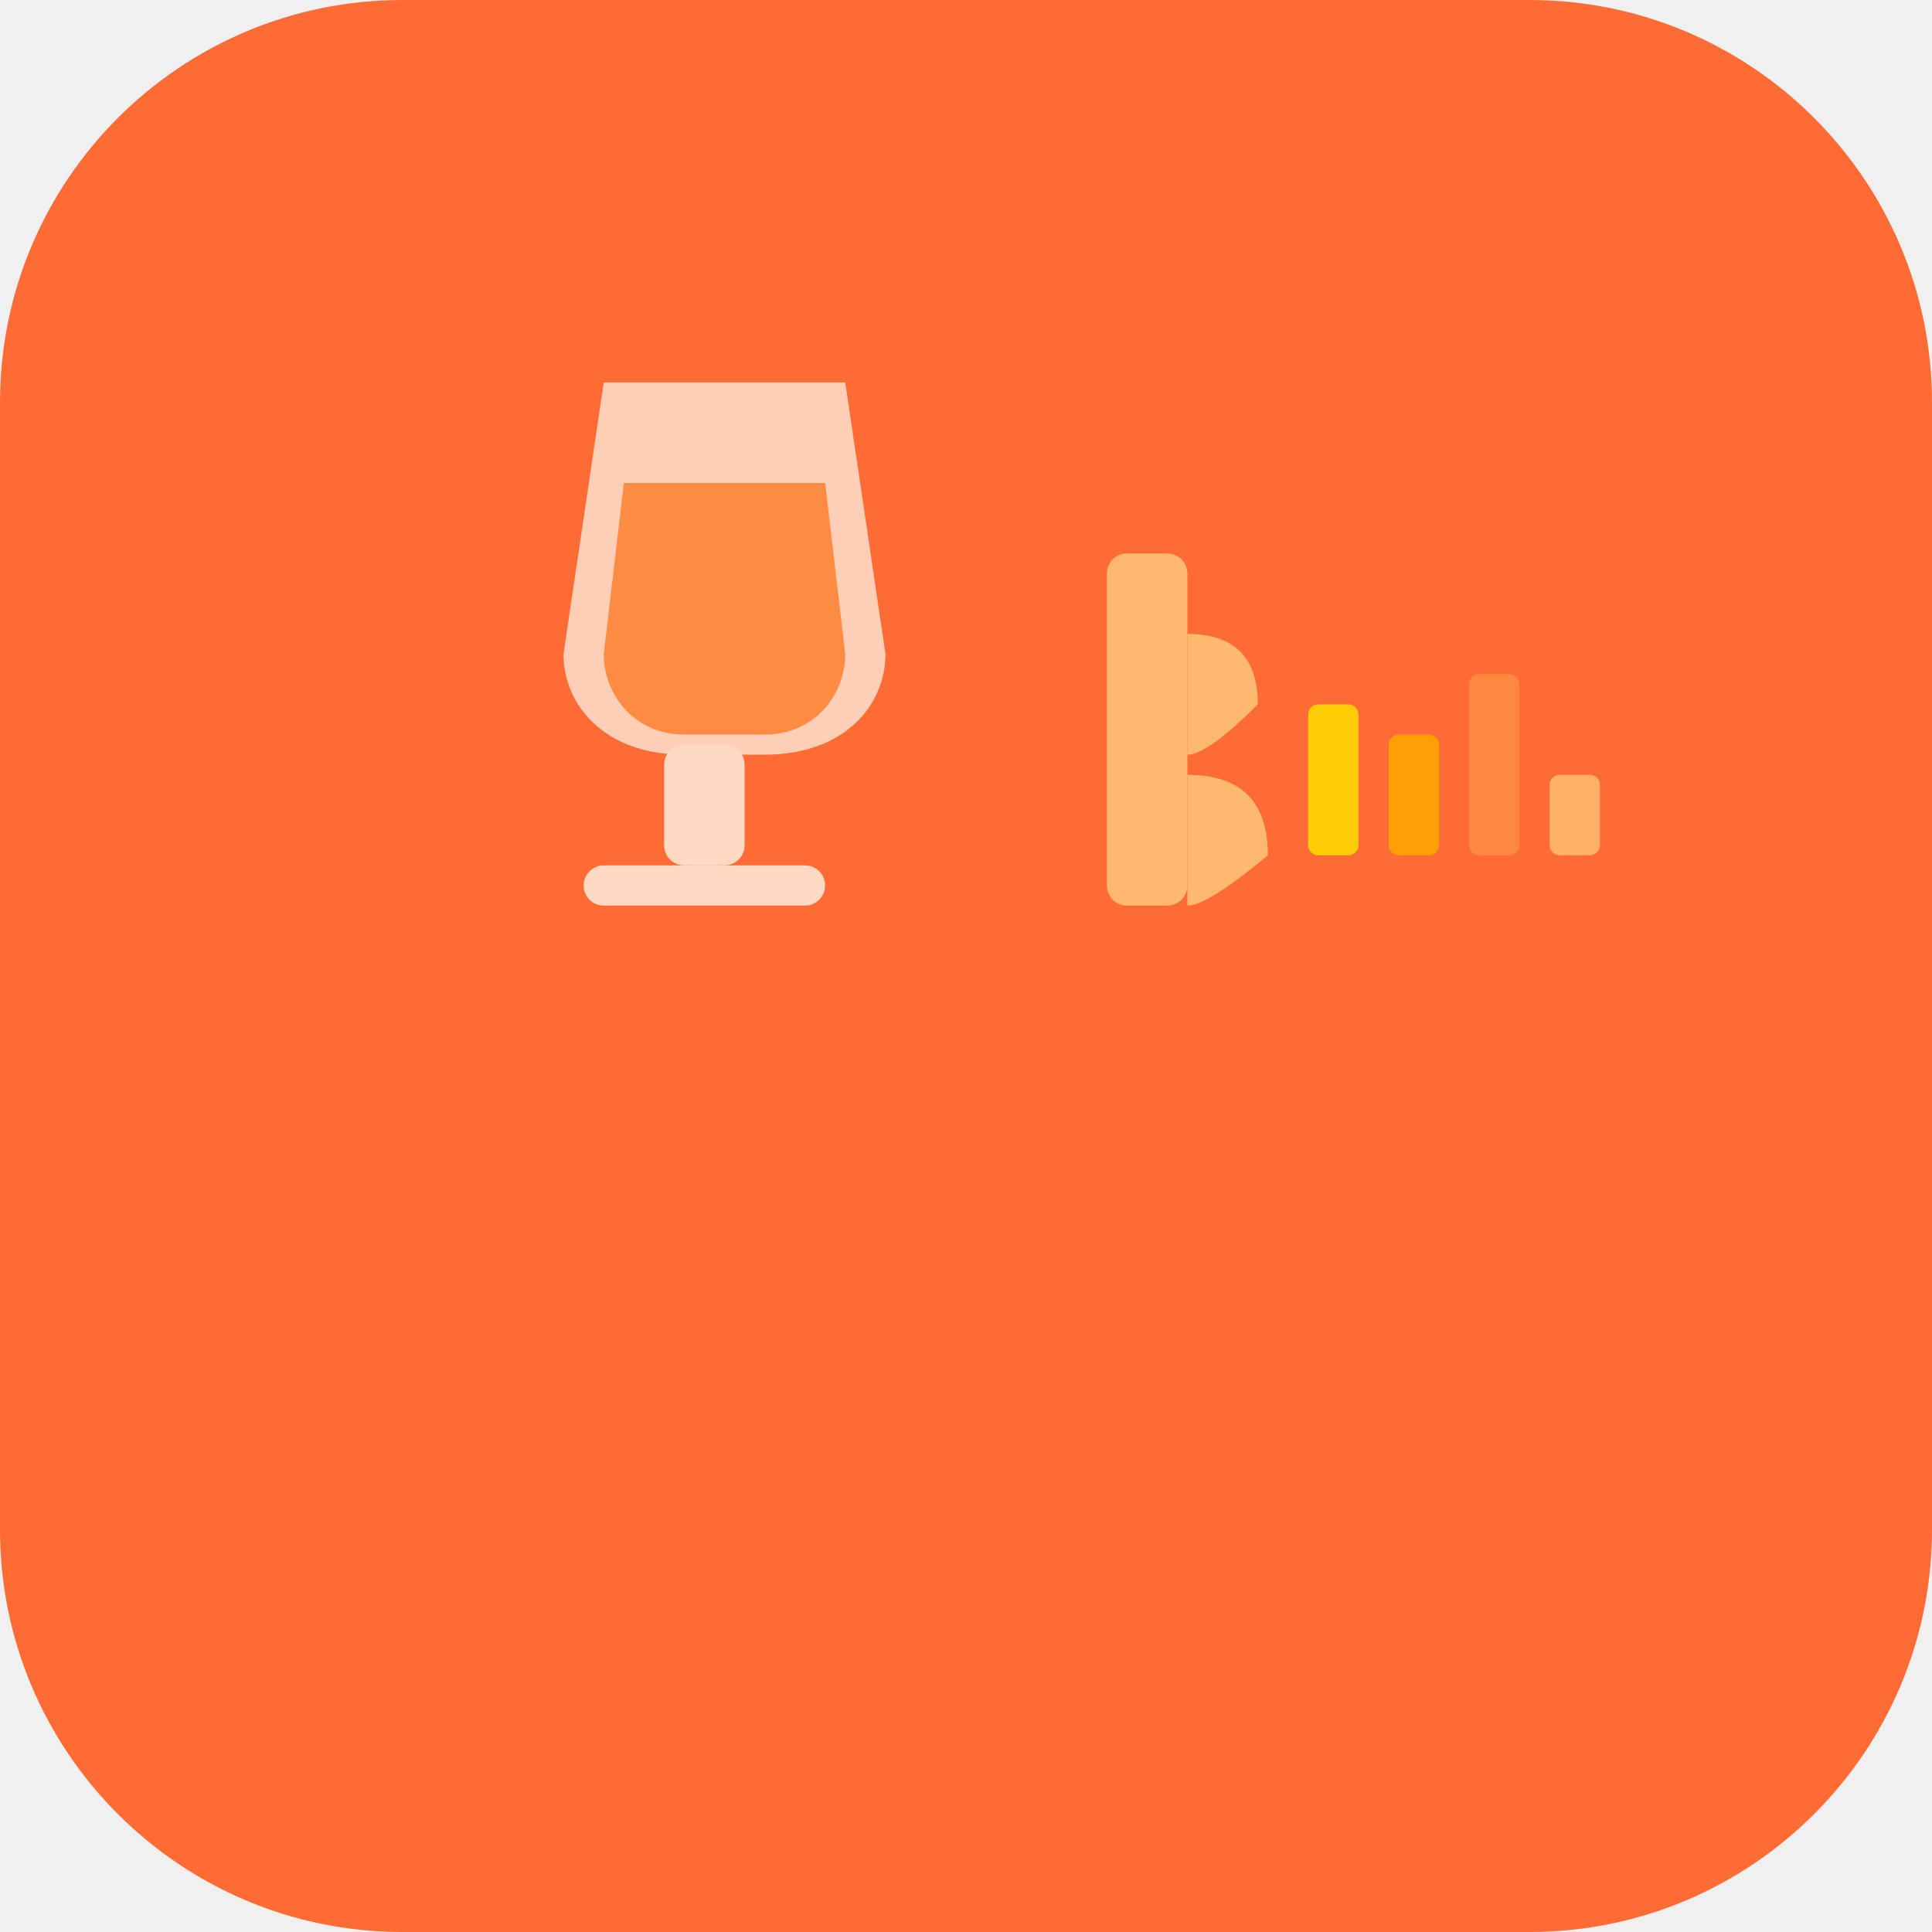
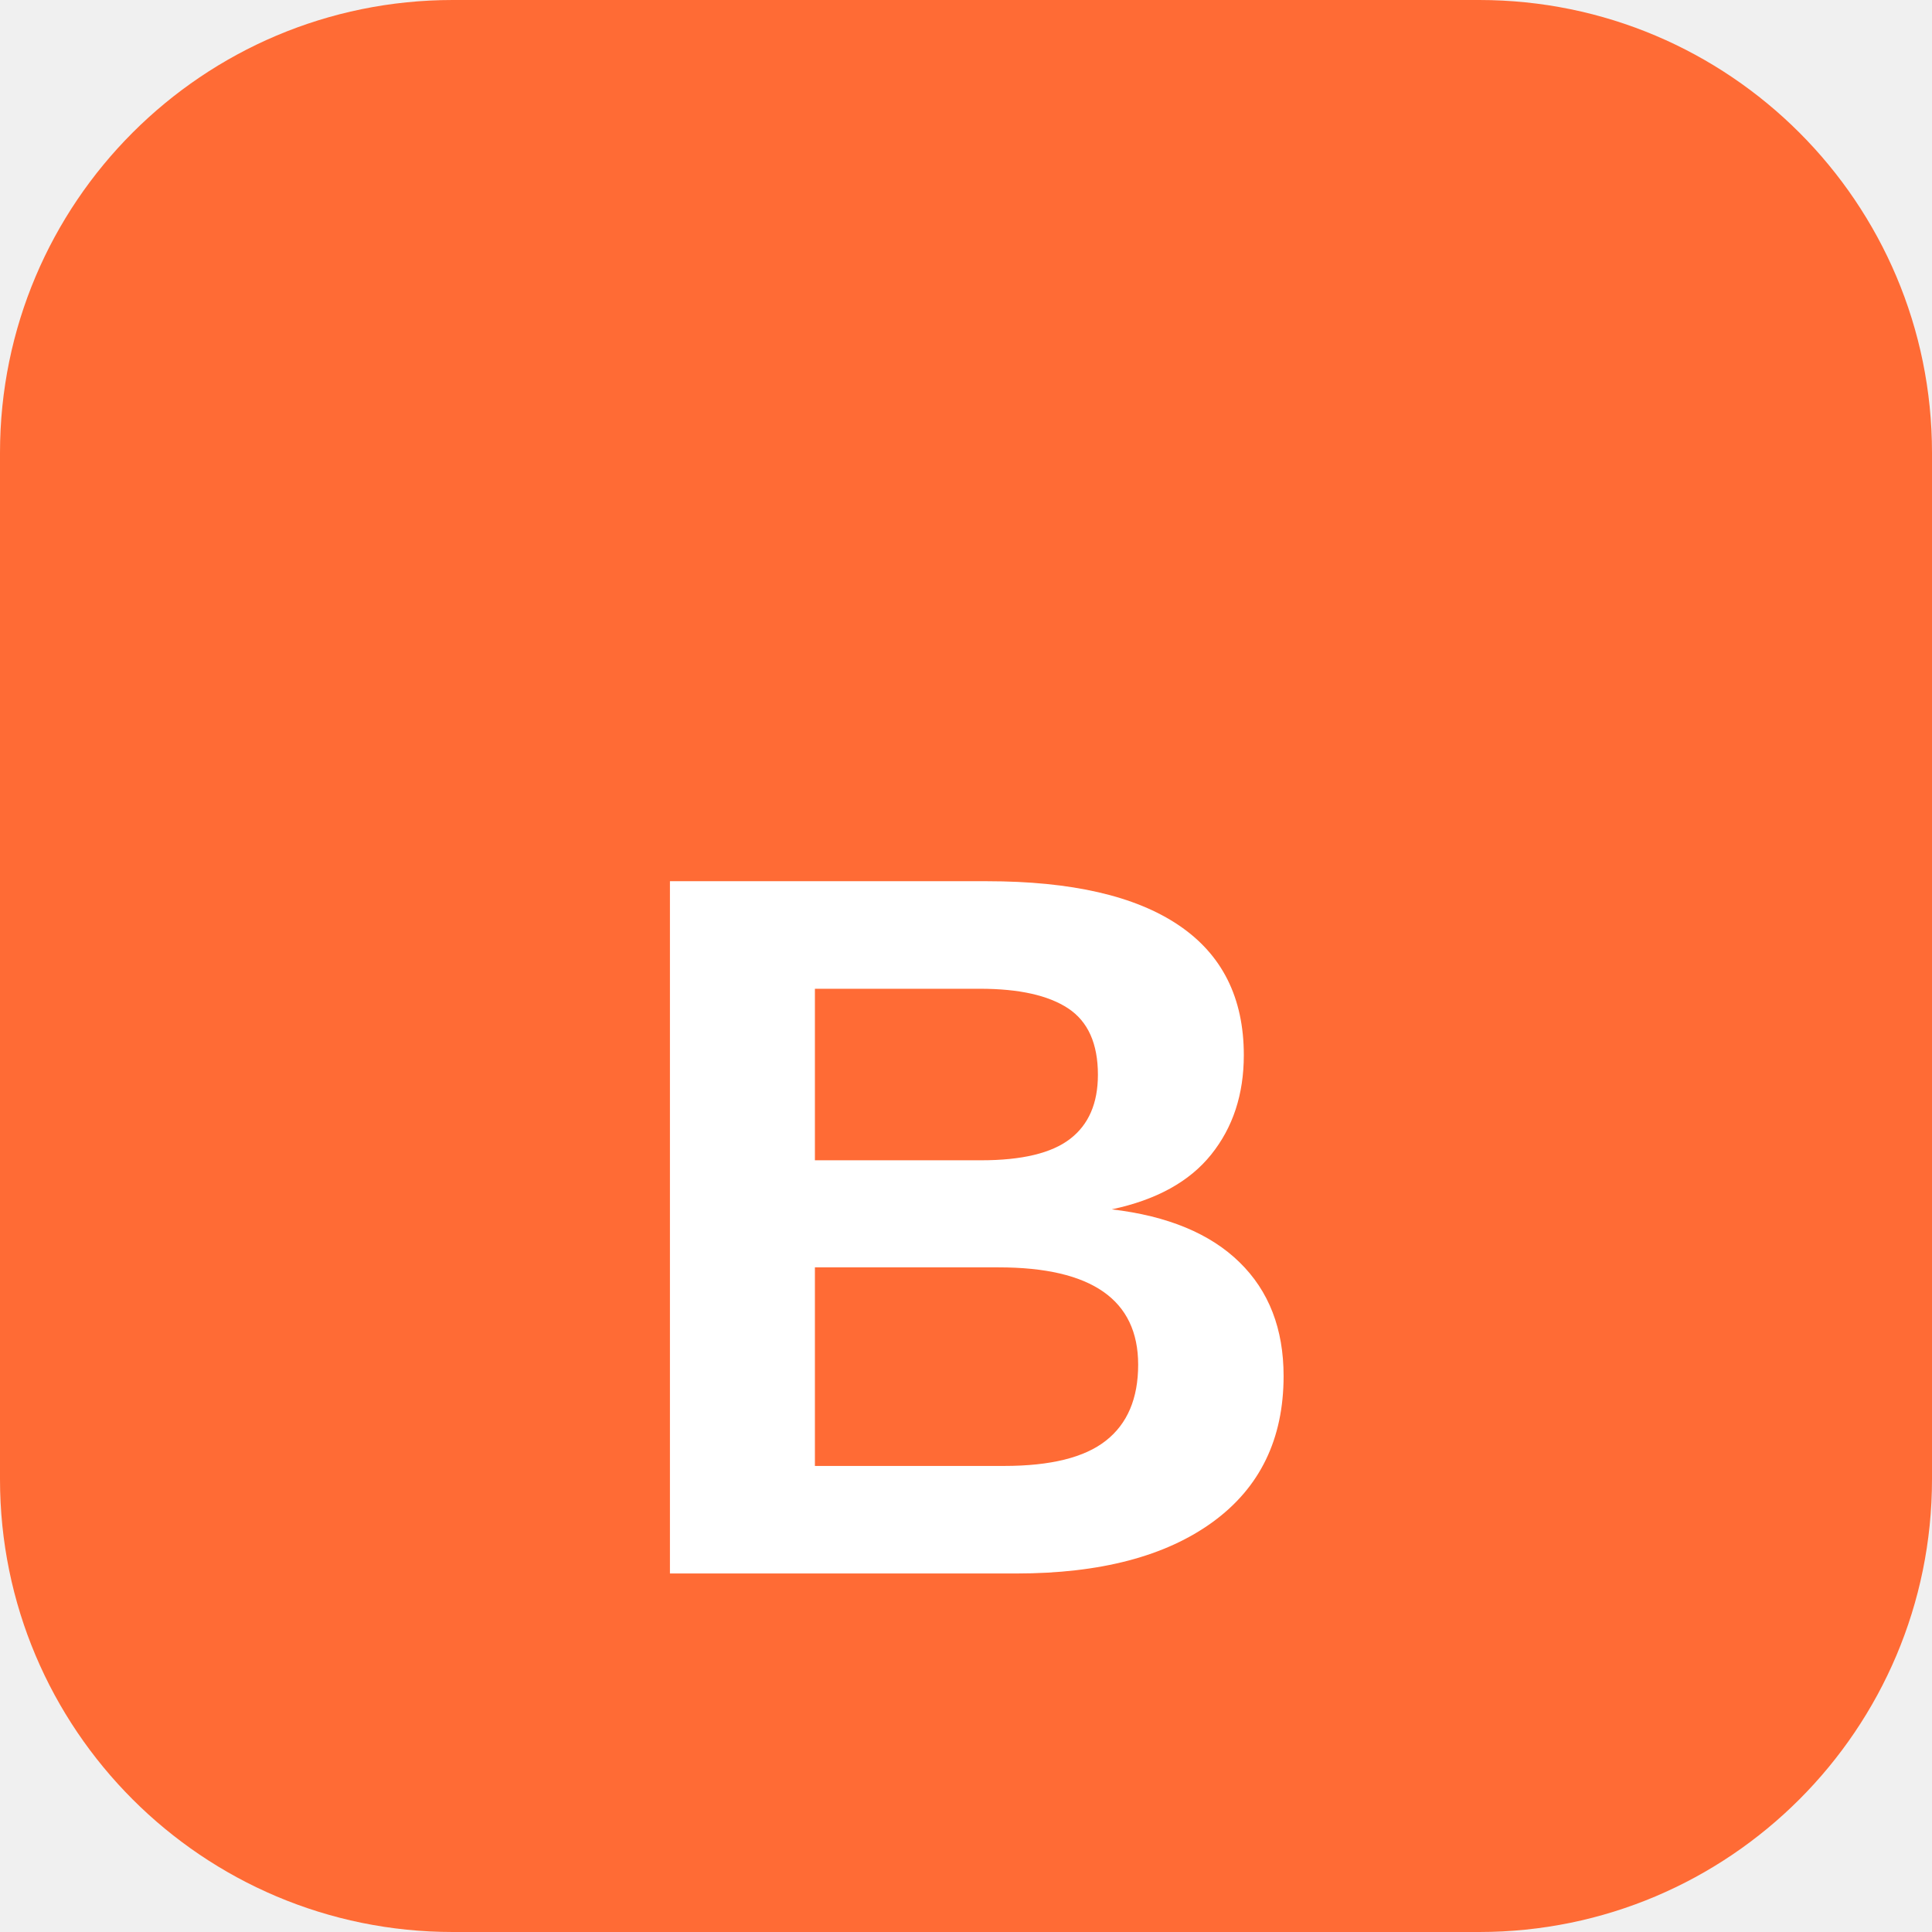
<svg xmlns="http://www.w3.org/2000/svg" width="192" height="192" viewBox="0 0 192 192">
-   <rect width="192" height="192" fill="#FF6B35" rx="40" />
-   <g transform="translate(48, 30)">
-     <path d="M 12 8 L 8 35 C 8 40 12 45 20 45 L 28 45 C 36 45 40 40 40 35 L 36 8 Z" fill="#FFD9C4" stroke="none" opacity="0.9" />
-     <path d="M 14 18 L 12 35 C 12 39 15 43 20 43 L 28 43 C 33 43 36 39 36 35 L 34 18 Z" fill="#FF8C42" stroke="none" />
-     <rect x="18" y="44" width="8" height="12" fill="#FFD9C4" rx="2" />
-     <rect x="10" y="56" width="24" height="4" fill="#FFD9C4" rx="2" />
-   </g>
-   <g transform="translate(110, 55)">
-     <rect x="0" y="0" width="8" height="35" fill="#FFB86F" rx="2" />
-     <path d="M 8 8 Q 15 8 15 15 Q 10 20 8 20 Z" fill="#FFB86F" />
-     <path d="M 8 22 Q 16 22 16 30 Q 10 35 8 35 Z" fill="#FFB86F" />
-     <rect x="20" y="15" width="5" height="15" fill="#FFD700" rx="1" opacity="0.9" />
-     <rect x="28" y="18" width="5" height="12" fill="#FFA500" rx="1" opacity="0.9" />
-     <rect x="36" y="12" width="5" height="18" fill="#FF8C42" rx="1" opacity="0.9" />
-     <rect x="44" y="22" width="5" height="8" fill="#FFB86F" rx="1" opacity="0.9" />
-   </g>
+   <rect width="192" height="192" fill="#FF6B35" rx="45" />
+   <text x="96" y="128" font-family="Arial, sans-serif" font-size="100" font-weight="bold" fill="#FFFFFF" text-anchor="middle" dominant-baseline="middle">B</text>
</svg>
